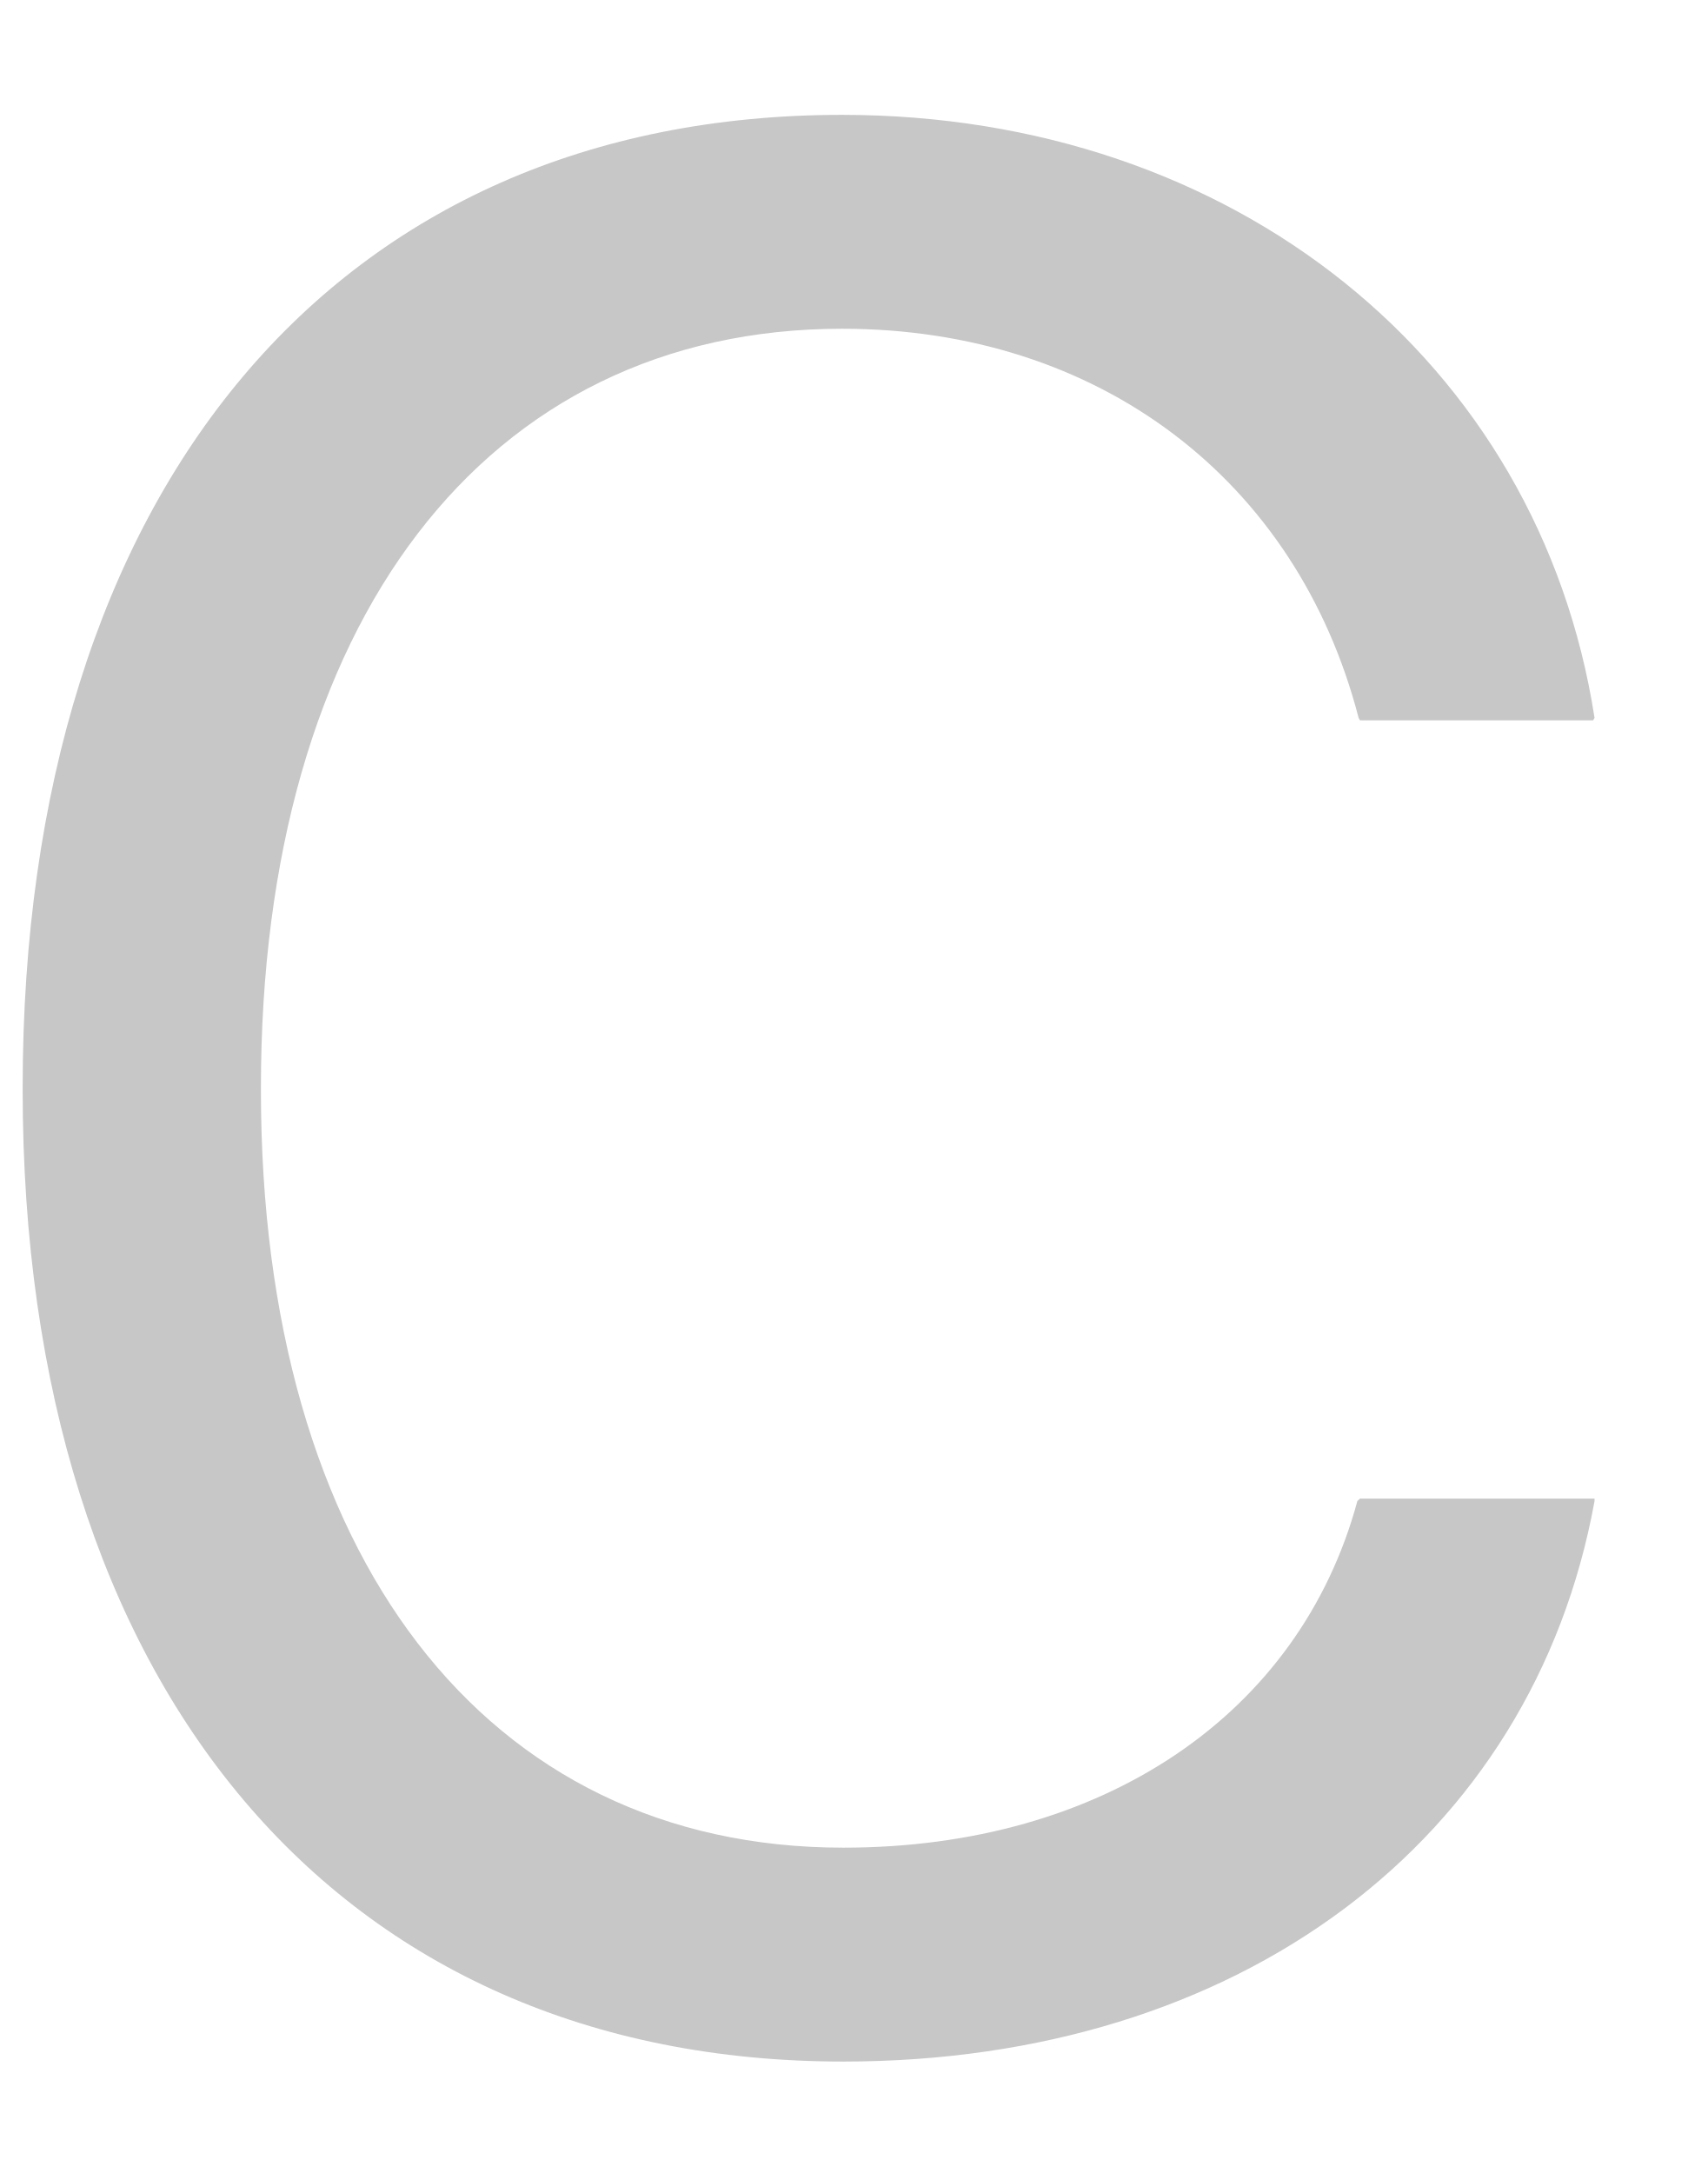
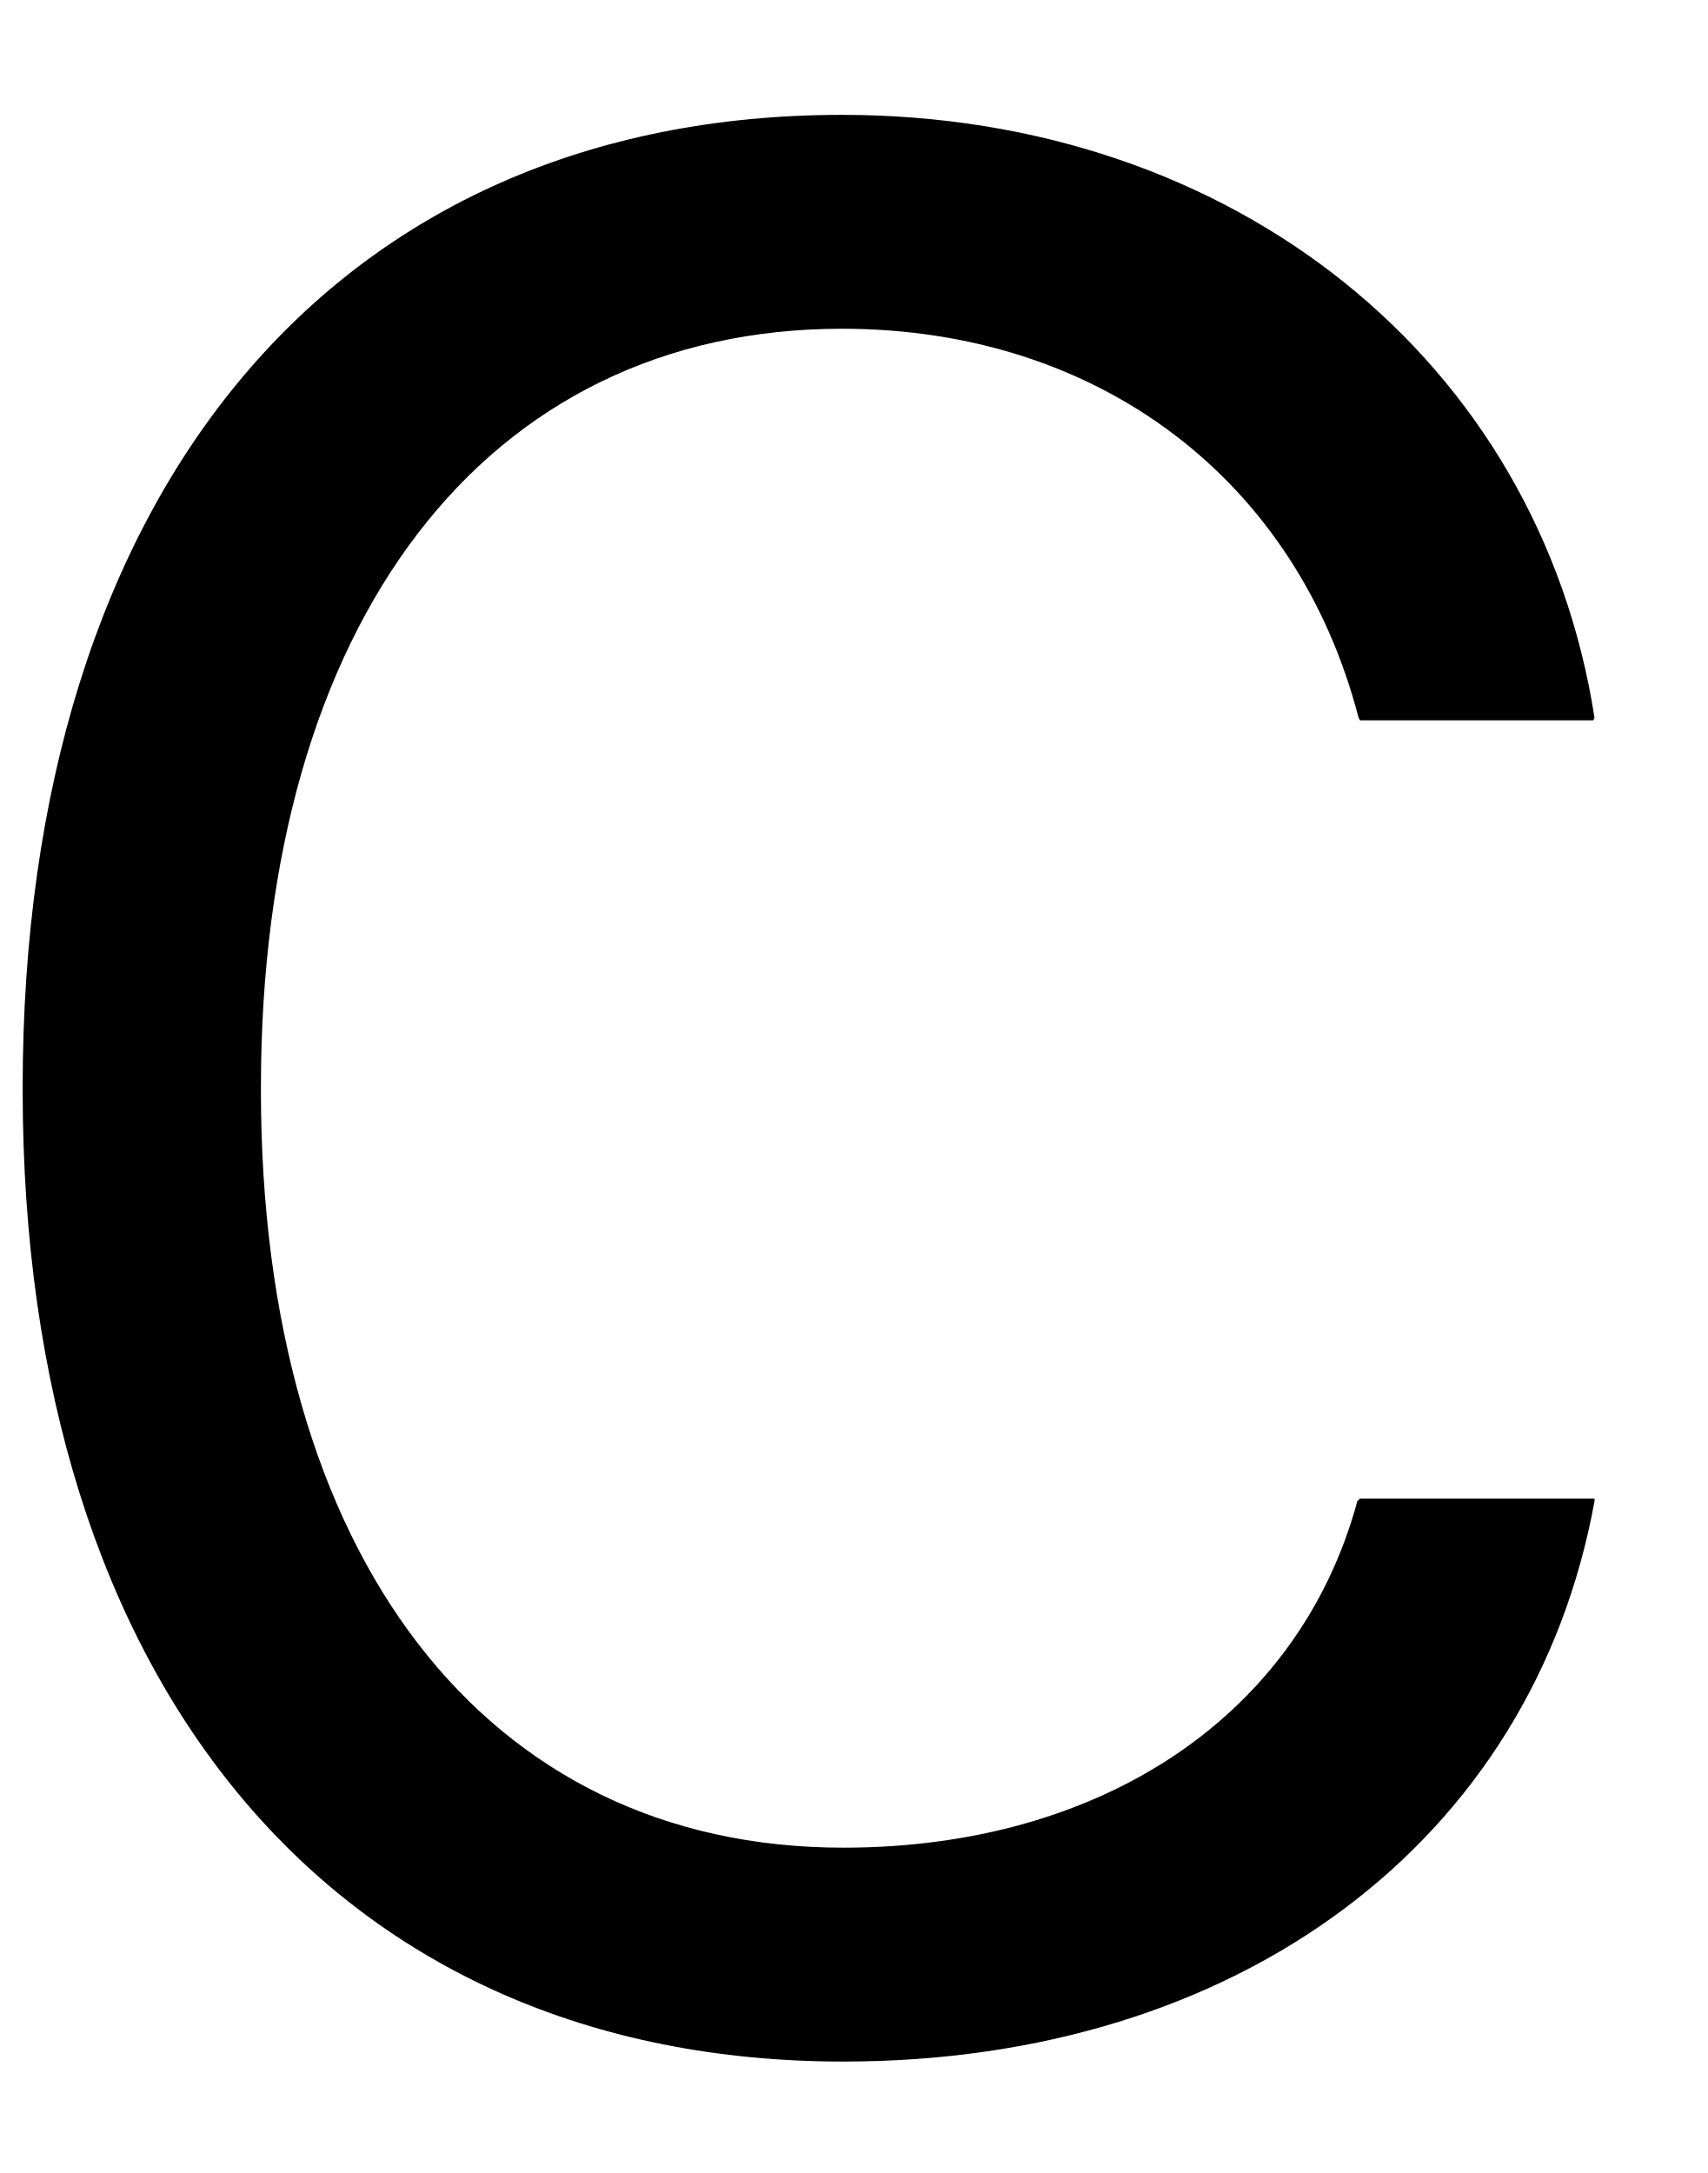
<svg xmlns="http://www.w3.org/2000/svg" width="100%" height="100%" viewBox="0 0 11 14" fill="none">
-   <path d="M5.433 13.282C2.179 13.282 0.146 10.875 0.146 7.023V7.007C0.146 3.147 2.171 0.74 5.425 0.74C7.948 0.74 9.916 2.325 10.273 4.625L10.264 4.641H8.762L8.753 4.625C8.355 3.089 7.077 2.118 5.425 2.118C3.125 2.118 1.681 4.01 1.681 7.007V7.023C1.681 10.02 3.125 11.904 5.433 11.904C7.102 11.904 8.372 11.049 8.745 9.671L8.762 9.655H10.273V9.671C9.874 11.863 7.981 13.282 5.433 13.282Z" fill="#C7C7C7" />
+   <path d="M5.433 13.282C2.179 13.282 0.146 10.875 0.146 7.023V7.007C0.146 3.147 2.171 0.74 5.425 0.74C7.948 0.74 9.916 2.325 10.273 4.625L10.264 4.641H8.762L8.753 4.625C8.355 3.089 7.077 2.118 5.425 2.118C3.125 2.118 1.681 4.01 1.681 7.007V7.023C1.681 10.02 3.125 11.904 5.433 11.904C7.102 11.904 8.372 11.049 8.745 9.671L8.762 9.655H10.273V9.671C9.874 11.863 7.981 13.282 5.433 13.282Z" fill="currentColor" />
</svg>
